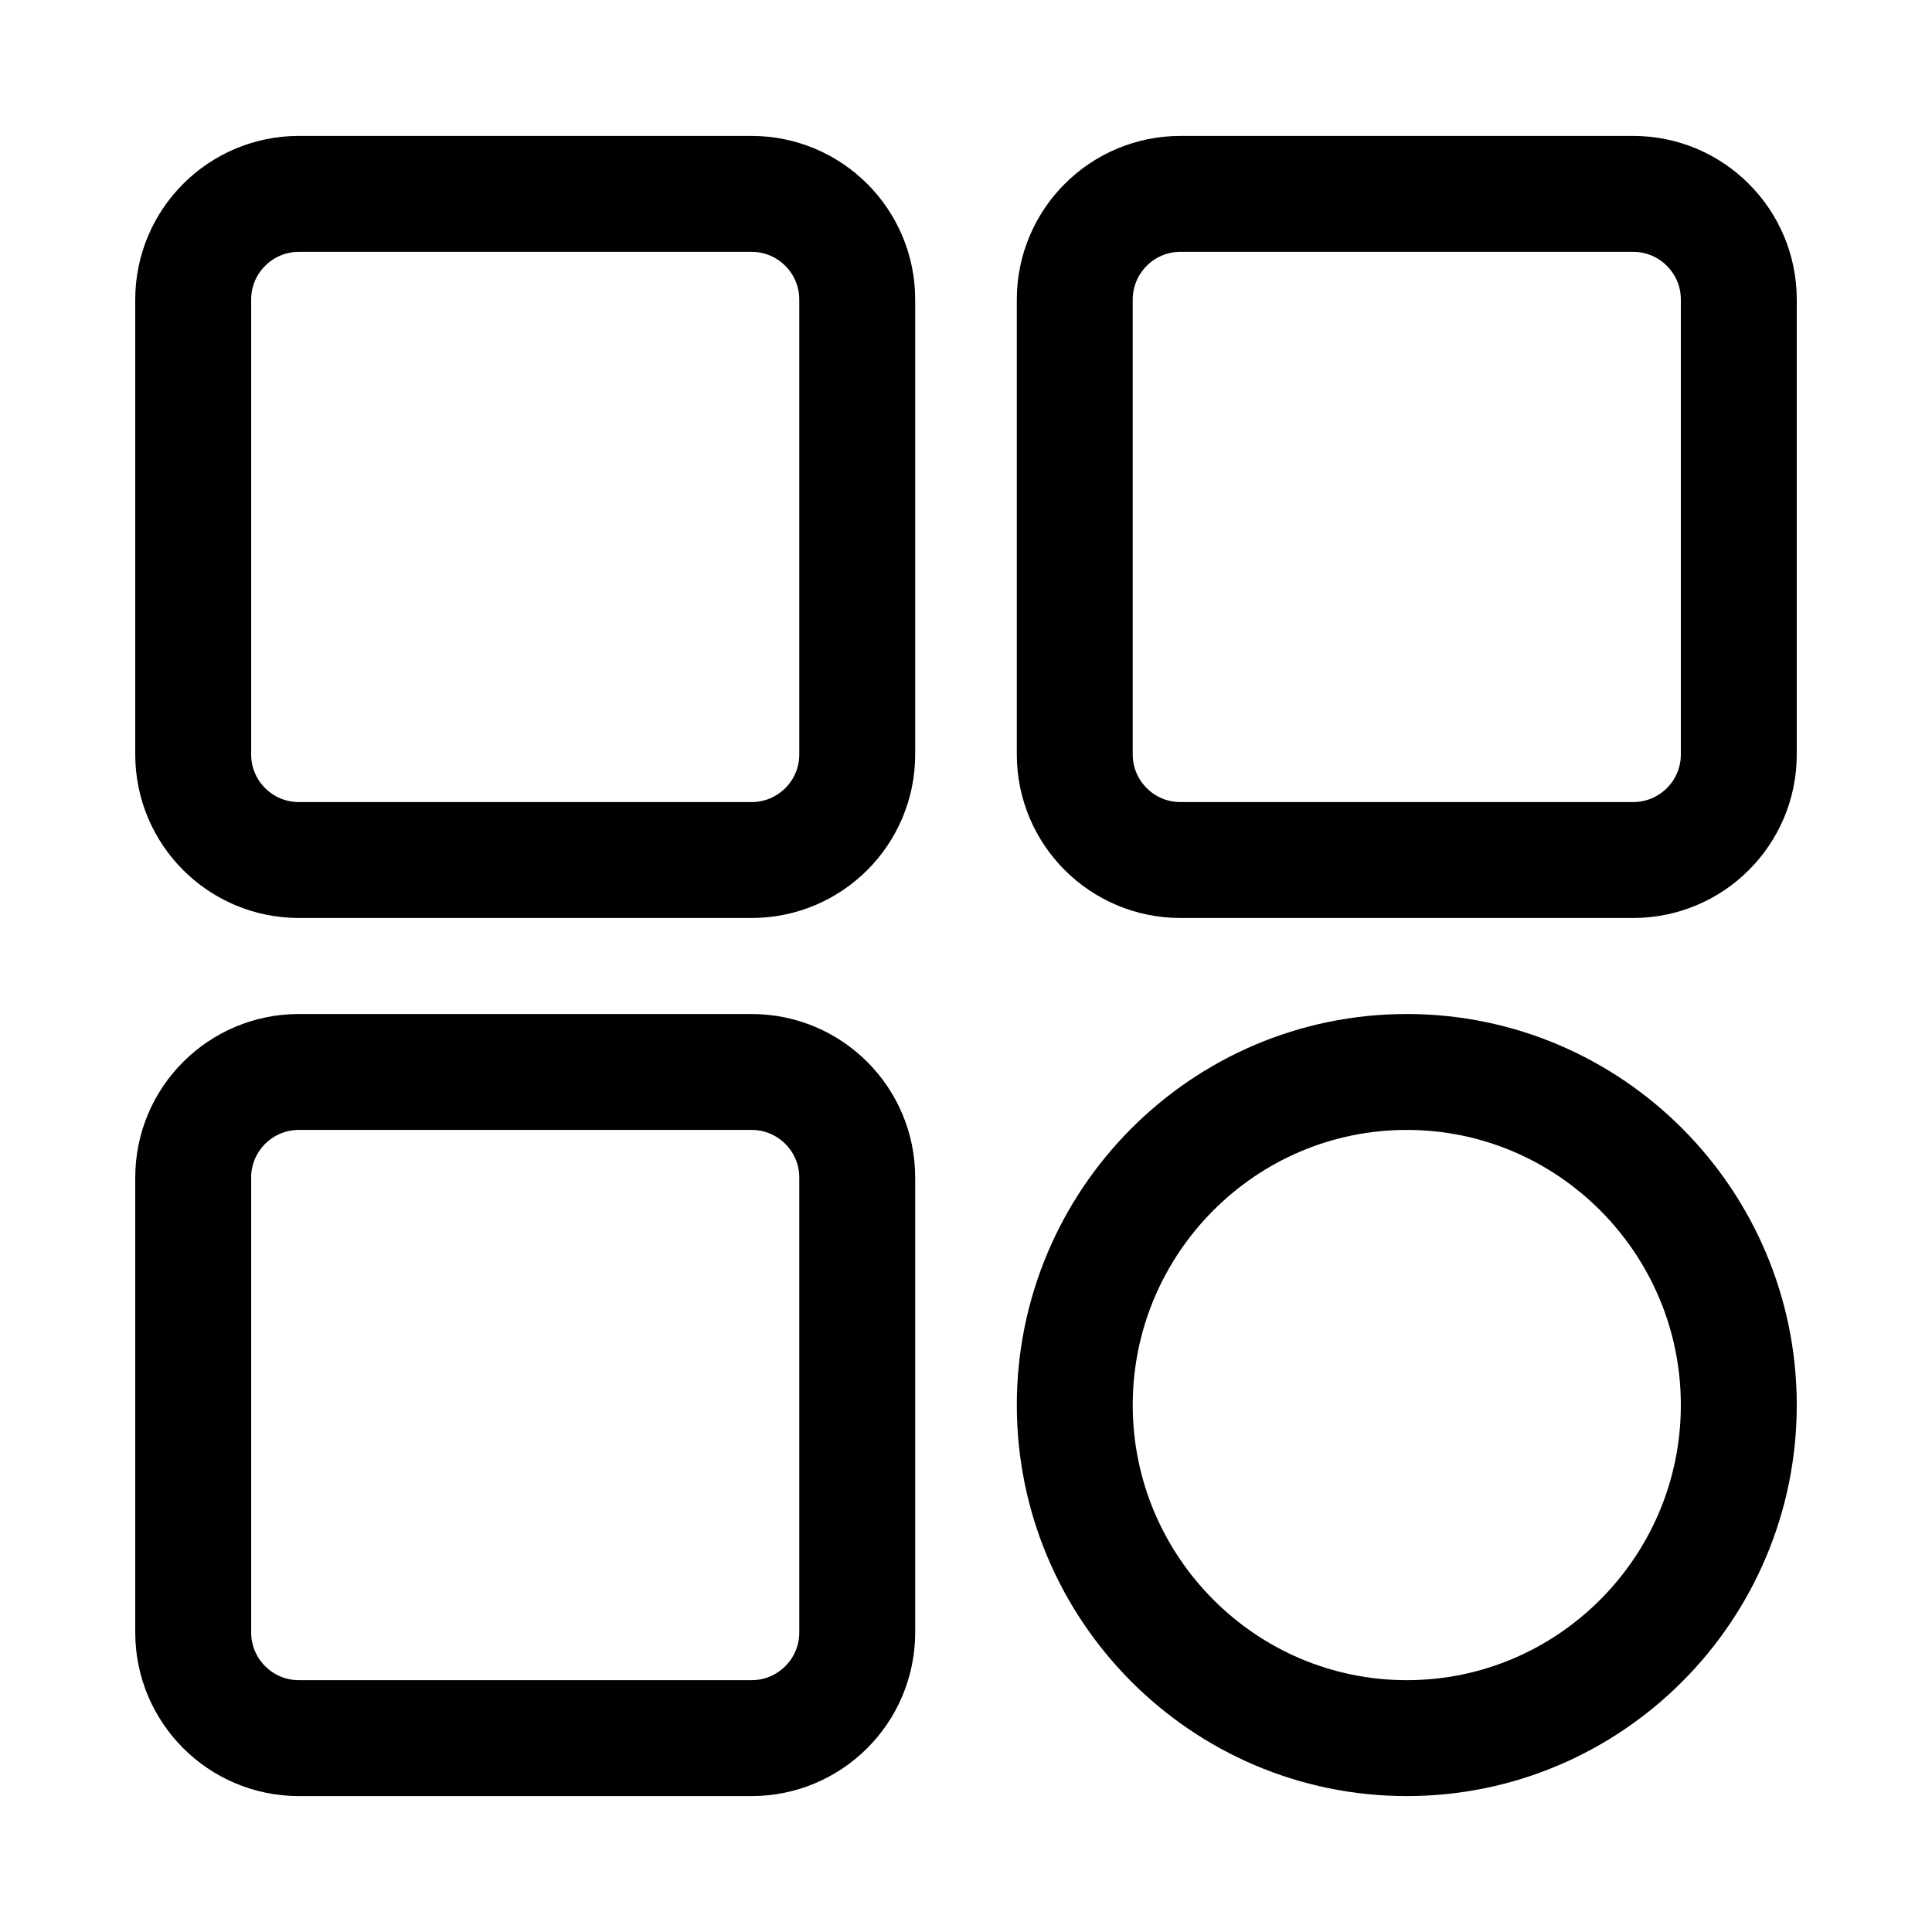
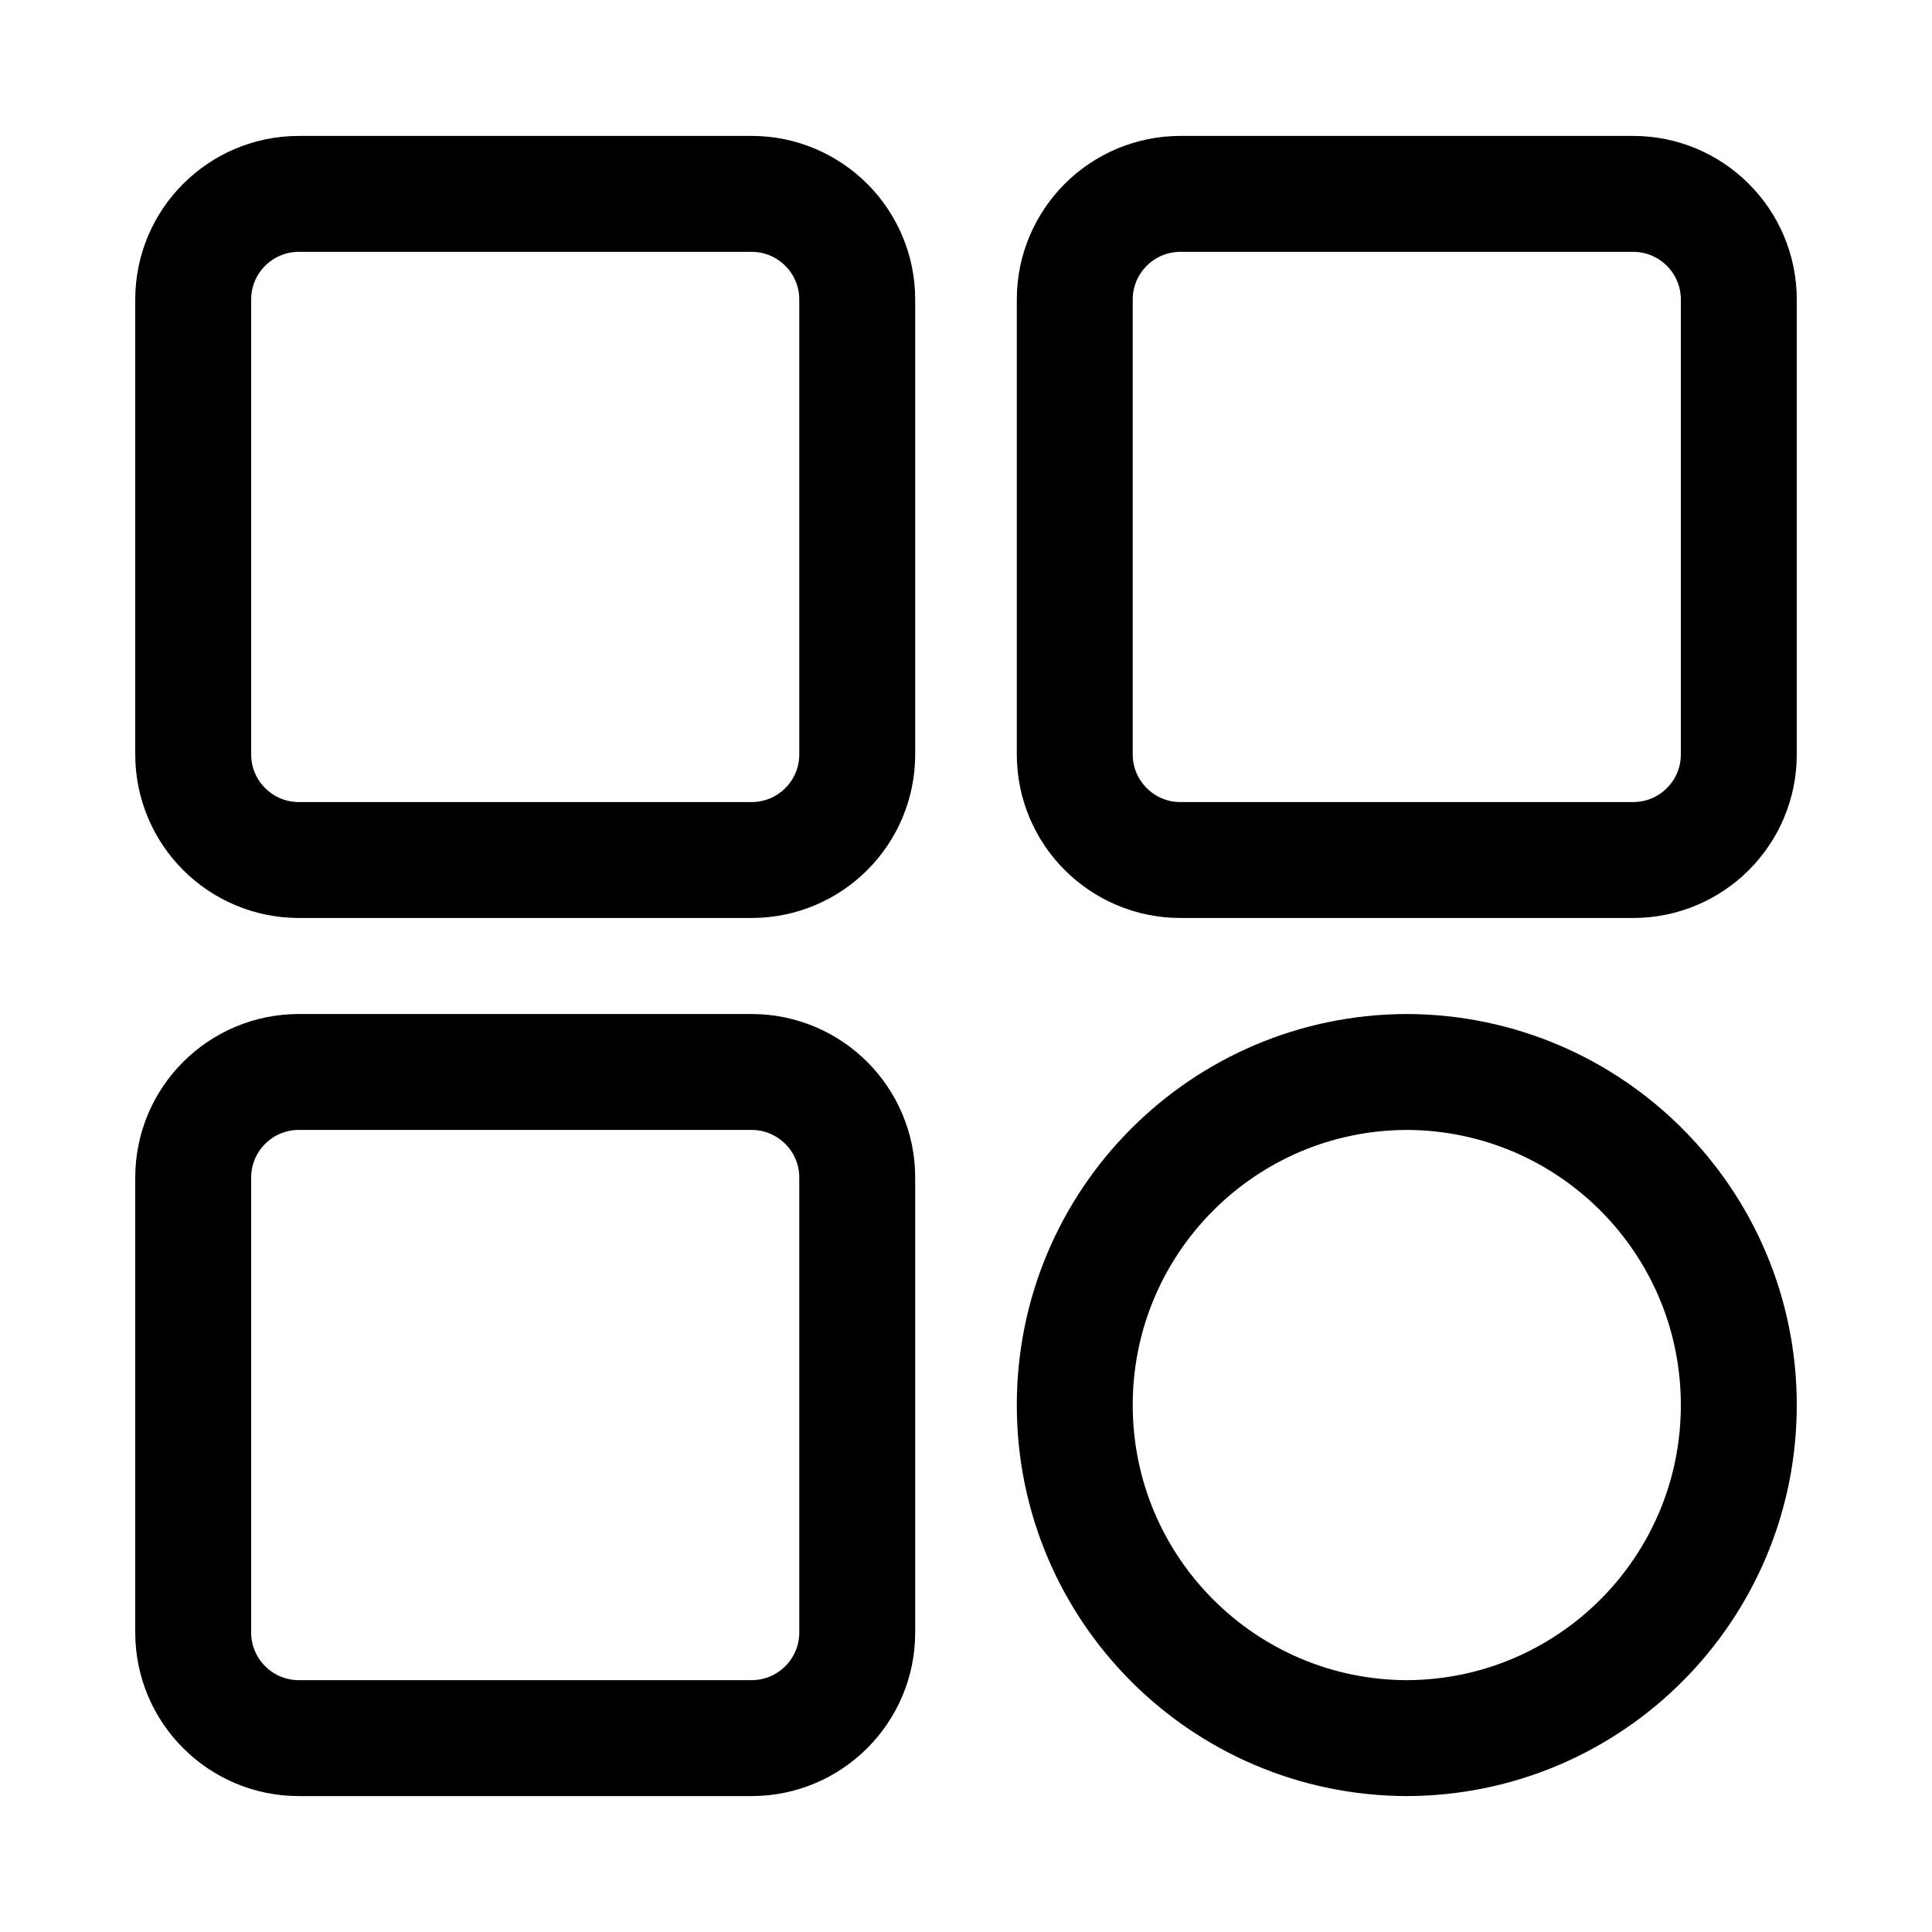
- <svg xmlns="http://www.w3.org/2000/svg" width="20" height="20" viewBox="0 0 20 20" fill="none">
-   <path d="M2 3.101C2 2.497 2.49 2.007 3.094 2.007H7.78C8.384 2.007 8.874 2.497 8.874 3.101V7.81C8.874 8.414 8.384 8.903 7.78 8.903H3.094C2.49 8.903 2 8.414 2 7.81V3.101Z" stroke="currentColor" stroke-width="1.2" />
-   <path d="M2 12.19C2 11.586 2.49 11.097 3.094 11.097H7.78C8.384 11.097 8.874 11.586 8.874 12.19V16.899C8.874 17.503 8.384 17.993 7.78 17.993H3.094C2.49 17.993 2 17.503 2 16.899V12.19Z" stroke="currentColor" stroke-width="1.2" />
-   <path d="M11.126 14.545C11.126 12.647 12.665 11.097 14.563 11.097C16.461 11.097 18 12.647 18 14.545C18 16.443 16.461 17.993 14.563 17.993C12.665 17.993 11.126 16.443 11.126 14.545Z" stroke="currentColor" stroke-width="1.2" />
-   <path d="M11.126 3.101C11.126 2.497 11.616 2.007 12.22 2.007H16.906C17.51 2.007 18 2.497 18 3.101V7.81C18 8.414 17.51 8.903 16.906 8.903H12.22C11.616 8.903 11.126 8.414 11.126 7.81V3.101Z" stroke="currentColor" stroke-width="1.2" />
+ <svg xmlns="http://www.w3.org/2000/svg" width="20" height="20" fill="none" viewBox="0 0 20 20">
+   <path stroke="currentColor" stroke-width="1.2" d="M2 3.1c0-.603.49-1.093 1.094-1.093H7.78c.604 0 1.094.49 1.094 1.094V7.81c0 .604-.49 1.093-1.094 1.093H3.094C2.49 8.903 2 8.413 2 7.81zm0 9.09c0-.604.49-1.093 1.094-1.093H7.78c.604 0 1.094.49 1.094 1.093v4.71c0 .603-.49 1.093-1.094 1.093H3.094C2.49 17.993 2 17.503 2 16.9zm9.126 2.355a3.447 3.447 0 0 1 3.437-3.448A3.447 3.447 0 0 1 18 14.545a3.447 3.447 0 0 1-3.437 3.448 3.447 3.447 0 0 1-3.437-3.448Zm0-11.445c0-.603.49-1.093 1.094-1.093h4.686c.604 0 1.094.49 1.094 1.094V7.81c0 .604-.49 1.093-1.094 1.093H12.22c-.604 0-1.094-.49-1.094-1.093z" />
</svg>
